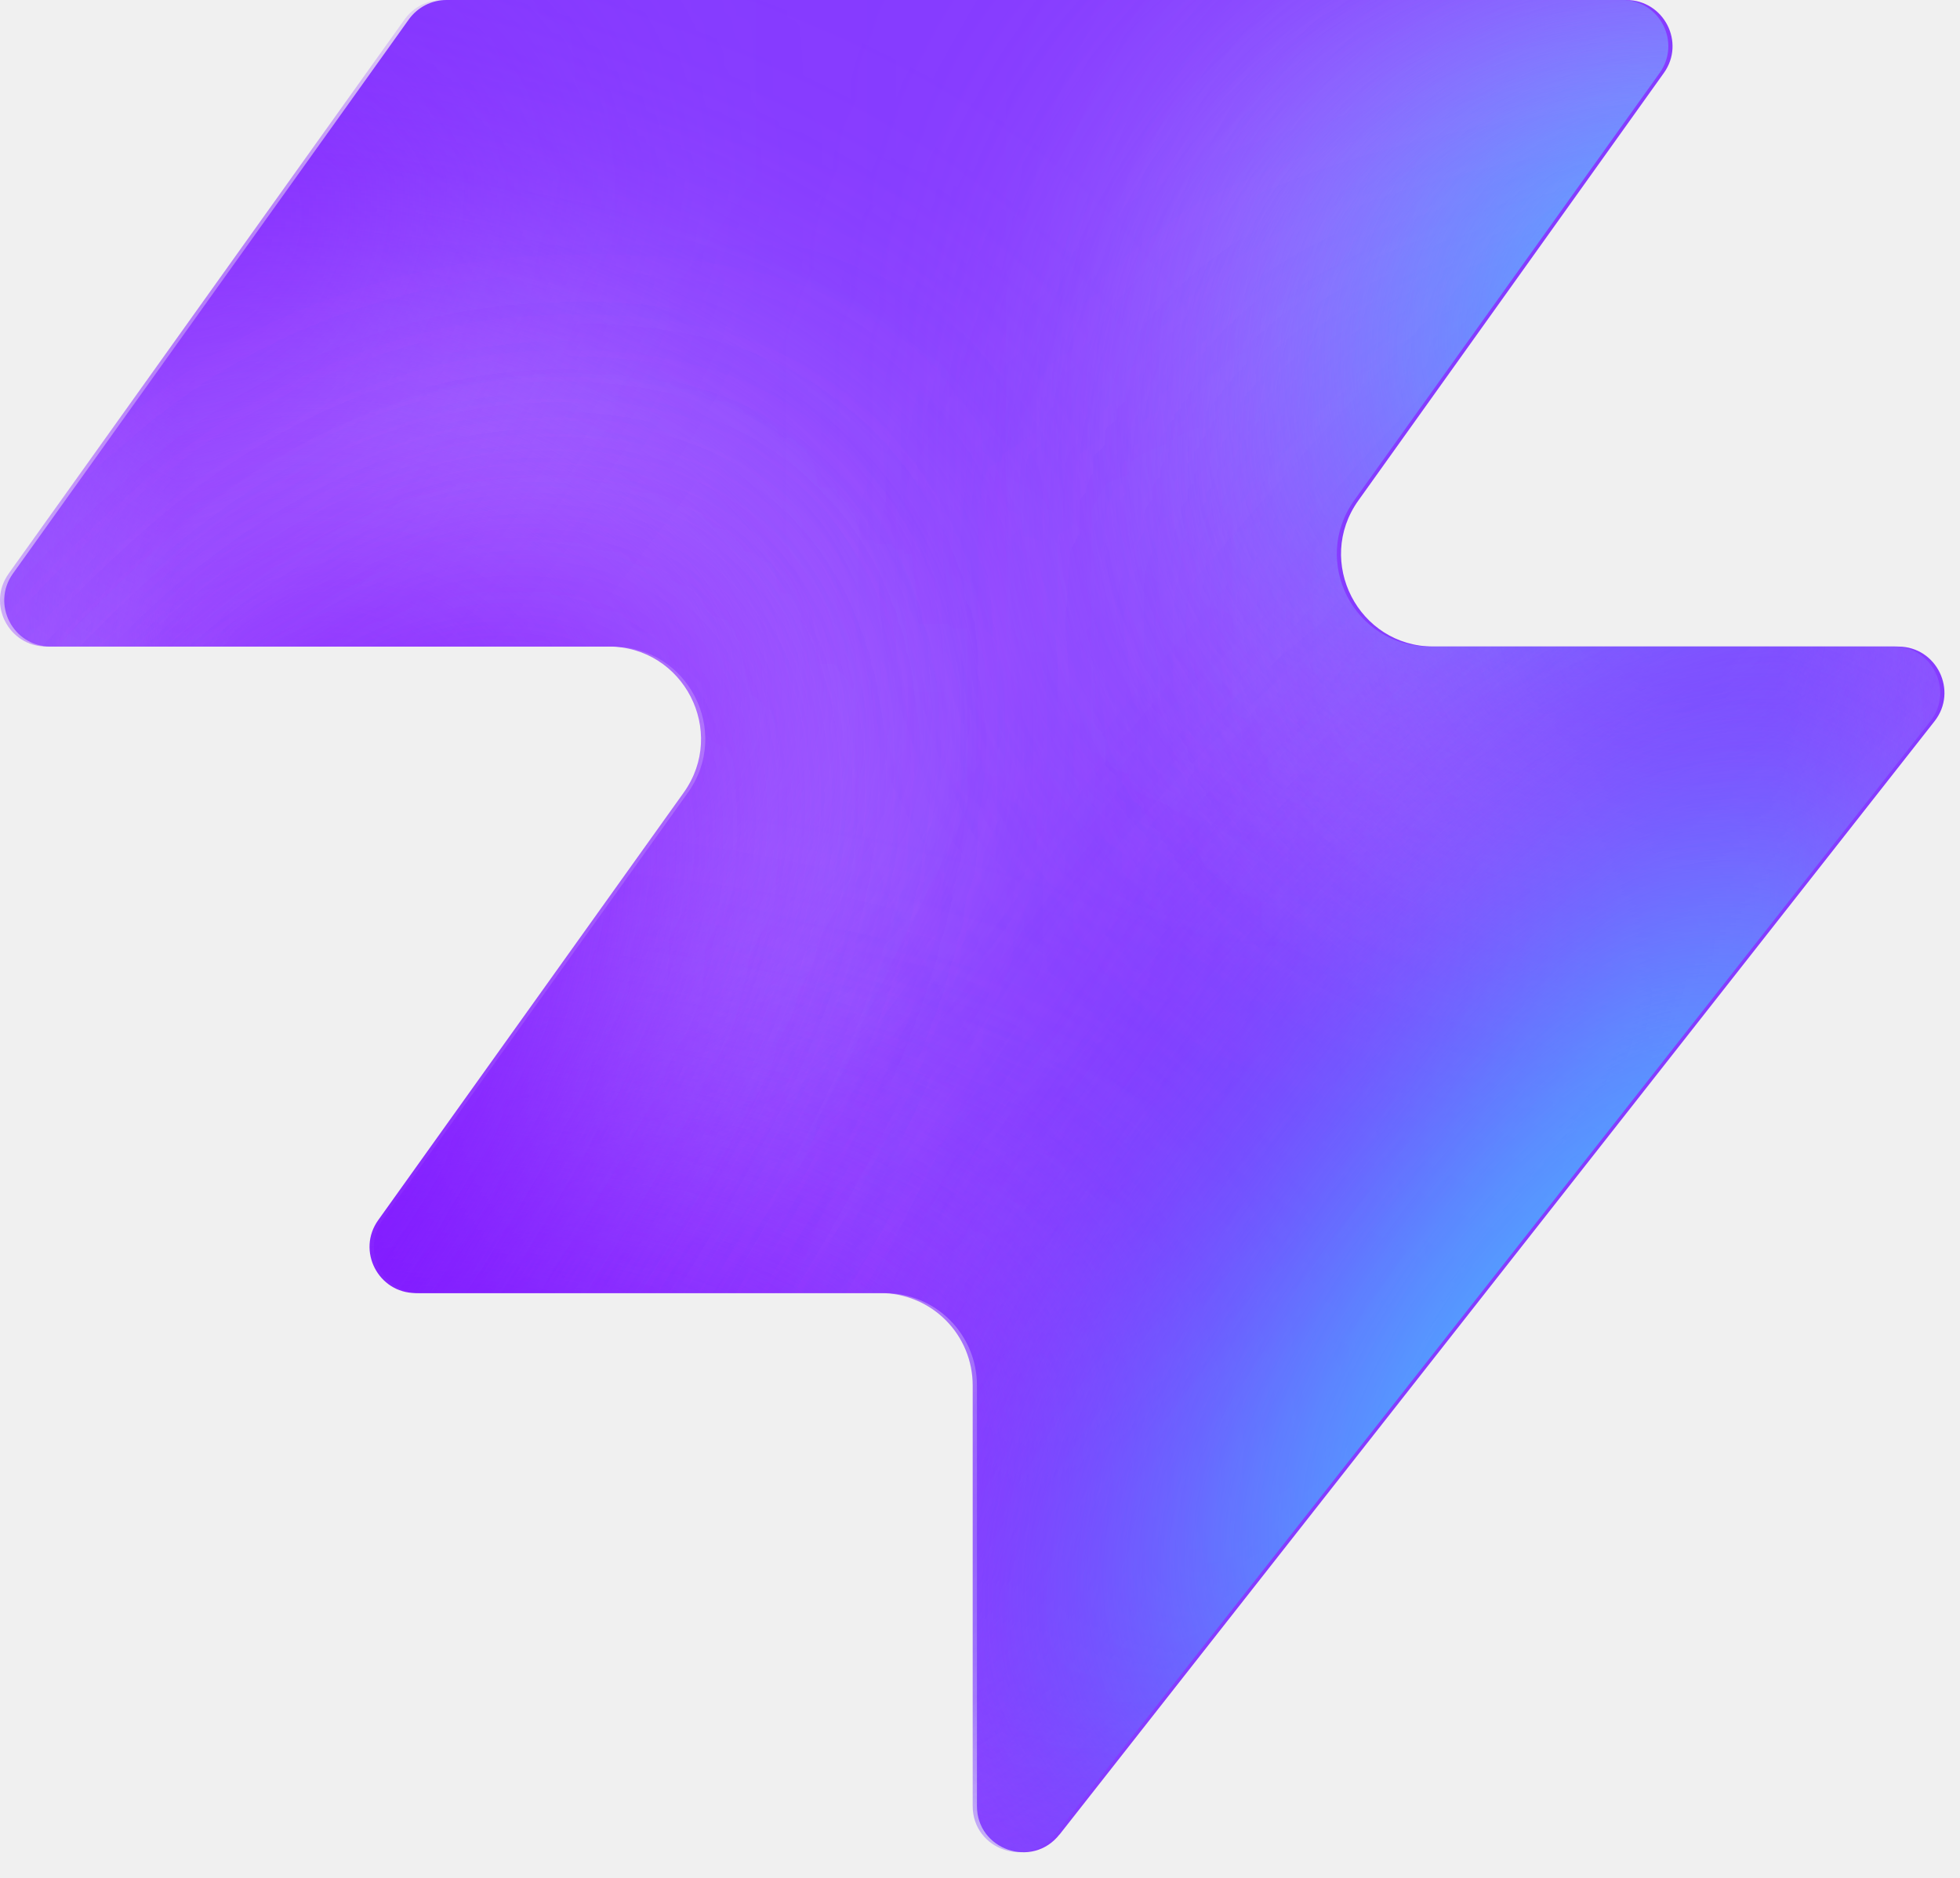
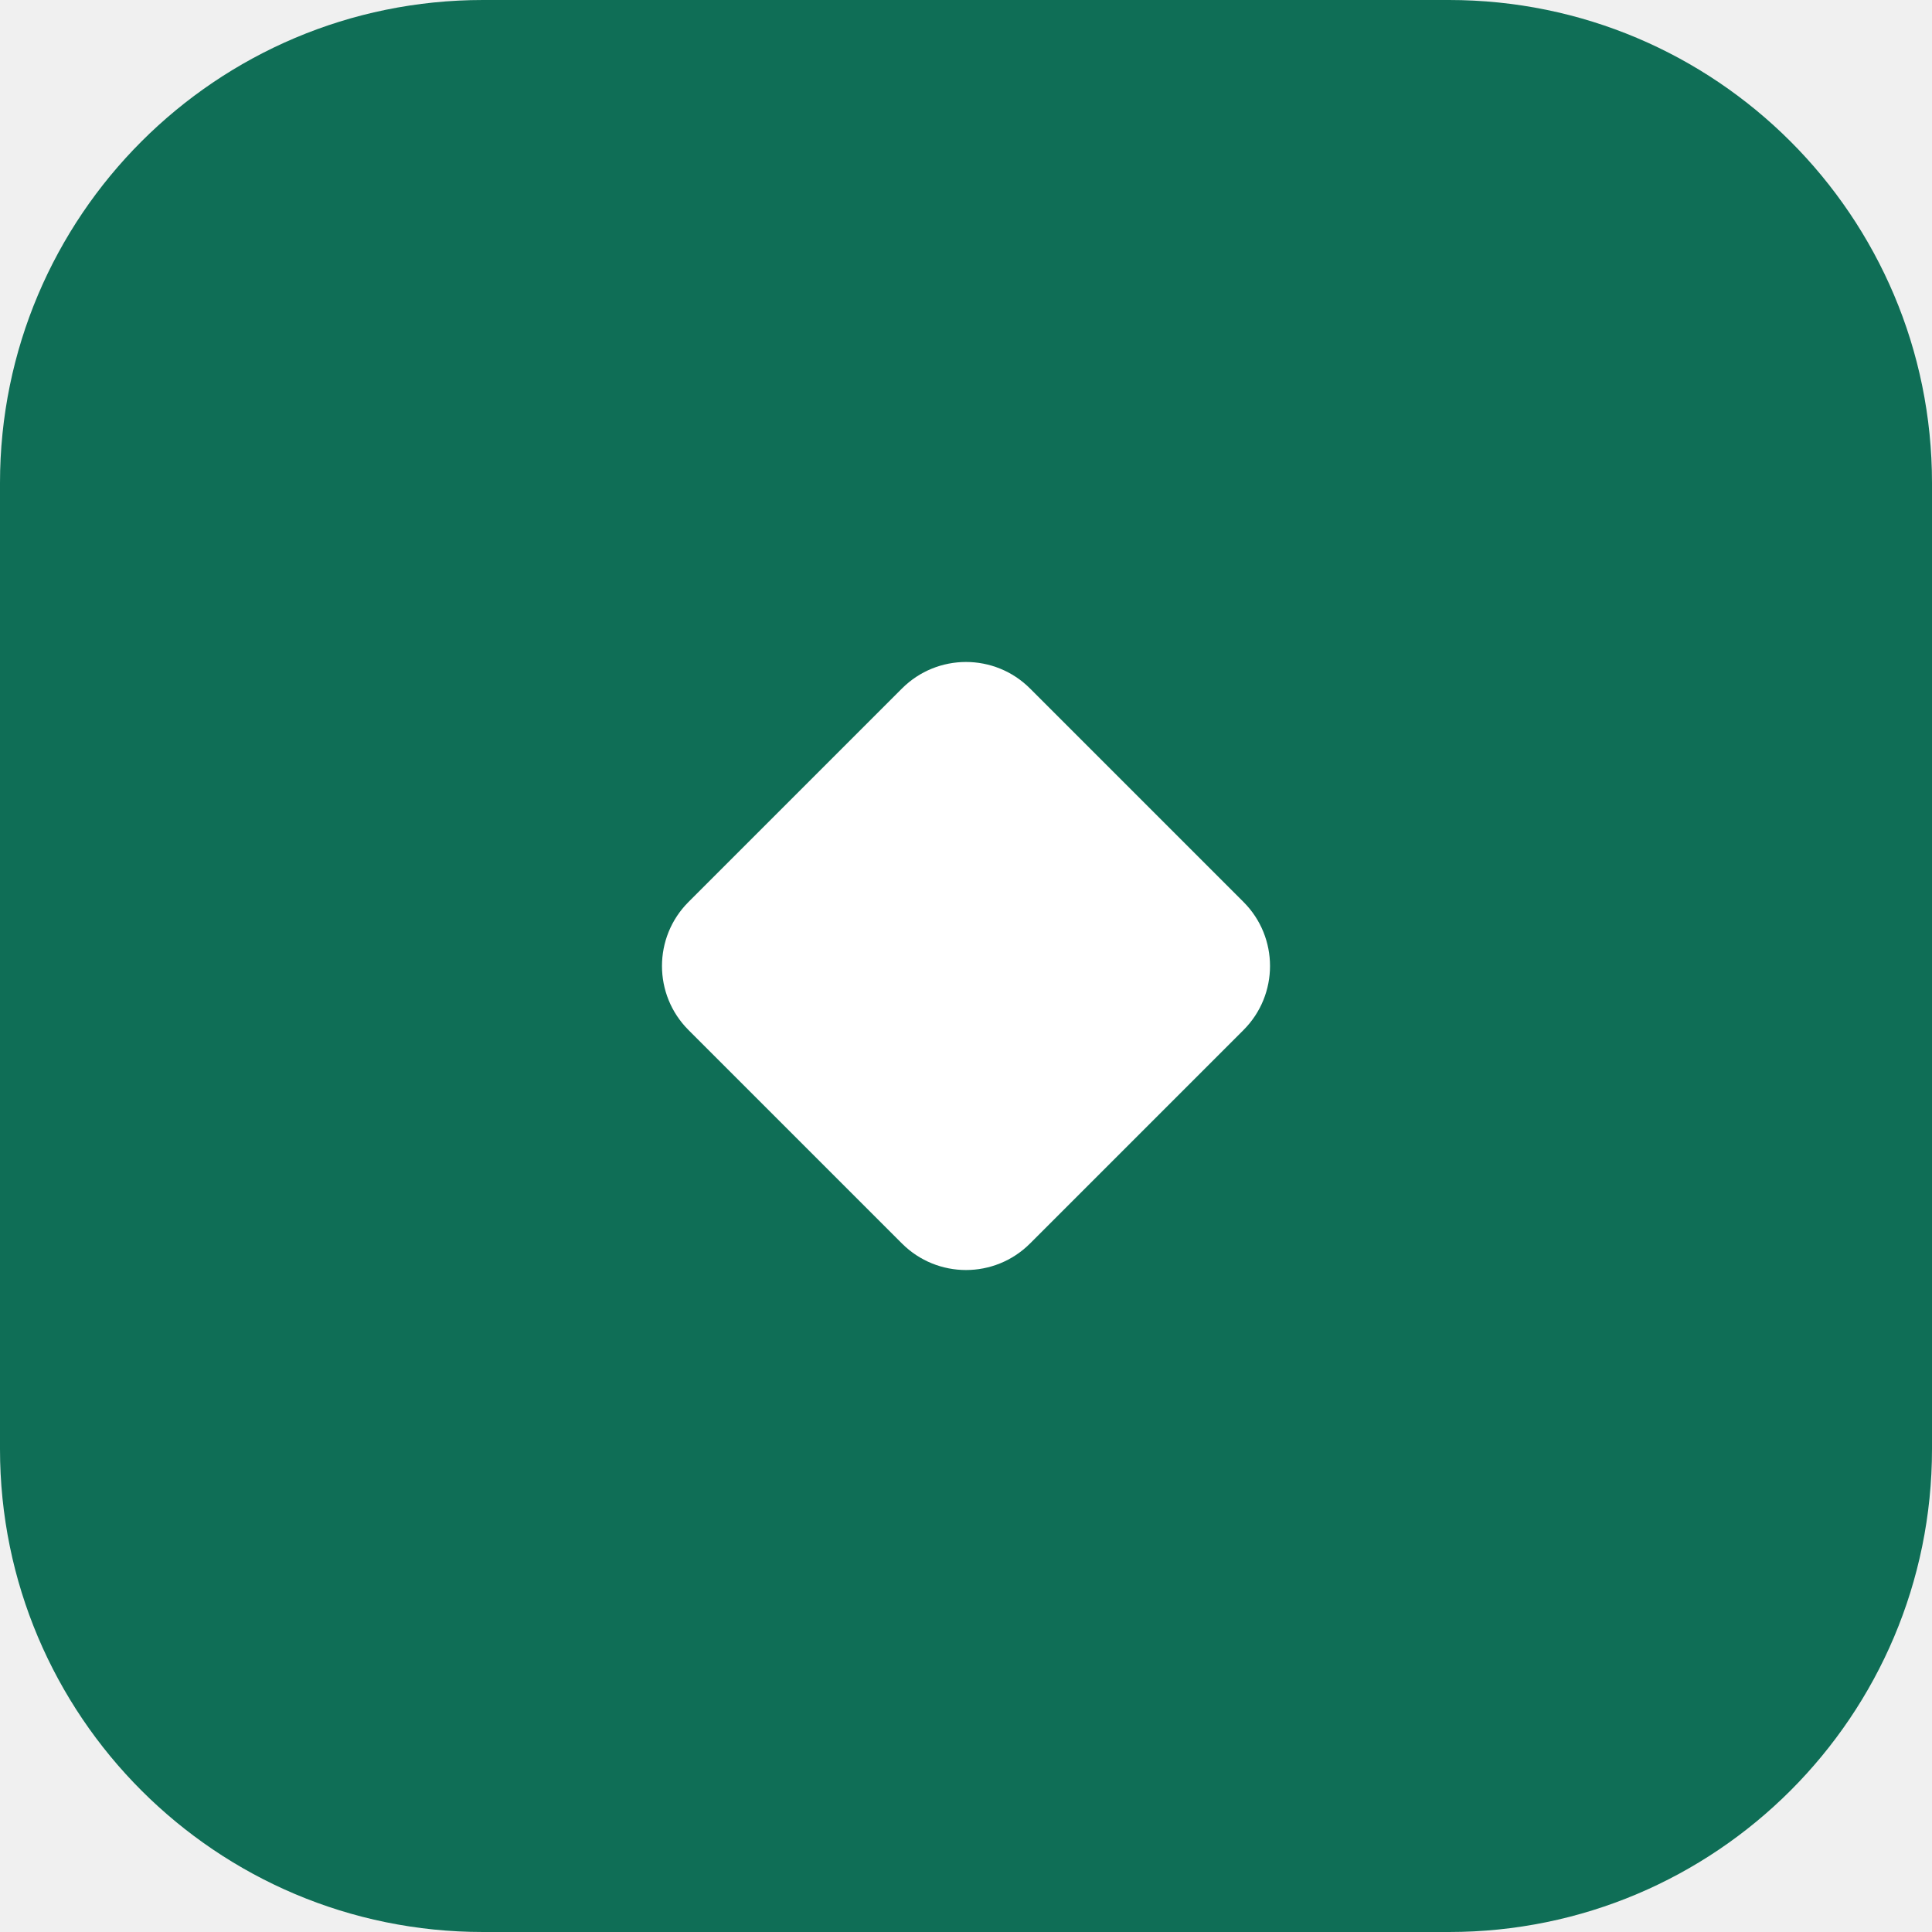
- <svg xmlns="http://www.w3.org/2000/svg" width="48" height="46" fill="none" viewBox="0 0 48 46">
-   <path fill="#863bff" d="M25.946 44.938c-.664.845-2.021.375-2.021-.698V33.937a2.26 2.26 0 0 0-2.262-2.262H10.287c-.92 0-1.456-1.04-.92-1.788l7.48-10.471c1.07-1.497 0-3.578-1.842-3.578H1.237c-.92 0-1.456-1.04-.92-1.788L10.013.474c.214-.297.556-.474.92-.474h28.894c.92 0 1.456 1.04.92 1.788l-7.48 10.471c-1.07 1.498 0 3.579 1.842 3.579h11.377c.943 0 1.473 1.088.89 1.83L25.947 44.94z" style="fill:#863bff;fill:color(display-p3 .525 .23 1);fill-opacity:1" />
-   <mask id="a" width="48" height="46" x="0" y="0" maskUnits="userSpaceOnUse" style="mask-type:alpha">
-     <path fill="#000" d="M25.842 44.938c-.664.844-2.021.375-2.021-.698V33.937a2.26 2.26 0 0 0-2.262-2.262H10.183c-.92 0-1.456-1.04-.92-1.788l7.48-10.471c1.07-1.498 0-3.579-1.842-3.579H1.133c-.92 0-1.456-1.04-.92-1.787L9.91.473c.214-.297.556-.474.92-.474h28.894c.92 0 1.456 1.04.92 1.788l-7.48 10.471c-1.07 1.498 0 3.578 1.842 3.578h11.377c.943 0 1.473 1.088.89 1.832L25.843 44.94z" style="fill:#000;fill-opacity:1" />
-   </mask>
-   <g mask="url(#a)">
-     <g filter="url(#b)">
-       <ellipse cx="5.508" cy="14.704" fill="#ede6ff" rx="5.508" ry="14.704" style="fill:#ede6ff;fill:color(display-p3 .927 .903 1);fill-opacity:1" transform="matrix(.00324 1 1 -.00324 -4.47 31.516)" />
-     </g>
-     <g filter="url(#c)">
-       <ellipse cx="10.399" cy="29.851" fill="#ede6ff" rx="10.399" ry="29.851" style="fill:#ede6ff;fill:color(display-p3 .927 .903 1);fill-opacity:1" transform="matrix(.00324 1 1 -.00324 -39.328 7.883)" />
-     </g>
-     <g filter="url(#d)">
-       <ellipse cx="5.508" cy="30.487" fill="#7e14ff" rx="5.508" ry="30.487" style="fill:#7e14ff;fill:color(display-p3 .492 .077 1);fill-opacity:1" transform="rotate(89.814 -25.913 -14.639)scale(1 -1)" />
-     </g>
-     <g filter="url(#e)">
-       <ellipse cx="5.508" cy="30.599" fill="#7e14ff" rx="5.508" ry="30.599" style="fill:#7e14ff;fill:color(display-p3 .492 .077 1);fill-opacity:1" transform="rotate(89.814 -32.644 -3.334)scale(1 -1)" />
-     </g>
-     <g filter="url(#f)">
-       <ellipse cx="5.508" cy="30.599" fill="#7e14ff" rx="5.508" ry="30.599" style="fill:#7e14ff;fill:color(display-p3 .492 .077 1);fill-opacity:1" transform="matrix(.00324 1 1 -.00324 -34.34 30.47)" />
-     </g>
-     <g filter="url(#g)">
-       <ellipse cx="14.072" cy="22.078" fill="#ede6ff" rx="14.072" ry="22.078" style="fill:#ede6ff;fill:color(display-p3 .927 .903 1);fill-opacity:1" transform="rotate(93.35 24.506 48.493)scale(-1 1)" />
-     </g>
-     <g filter="url(#h)">
-       <ellipse cx="3.47" cy="21.501" fill="#7e14ff" rx="3.47" ry="21.501" style="fill:#7e14ff;fill:color(display-p3 .492 .077 1);fill-opacity:1" transform="rotate(89.009 28.708 47.59)scale(-1 1)" />
-     </g>
-     <g filter="url(#i)">
-       <ellipse cx="3.47" cy="21.501" fill="#7e14ff" rx="3.47" ry="21.501" style="fill:#7e14ff;fill:color(display-p3 .492 .077 1);fill-opacity:1" transform="rotate(89.009 28.708 47.59)scale(-1 1)" />
-     </g>
-     <g filter="url(#j)">
-       <ellipse cx=".387" cy="8.972" fill="#7e14ff" rx="4.407" ry="29.108" style="fill:#7e14ff;fill:color(display-p3 .492 .077 1);fill-opacity:1" transform="rotate(39.51 .387 8.972)" />
-     </g>
-     <g filter="url(#k)">
-       <ellipse cx="47.523" cy="-6.092" fill="#7e14ff" rx="4.407" ry="29.108" style="fill:#7e14ff;fill:color(display-p3 .492 .077 1);fill-opacity:1" transform="rotate(37.892 47.523 -6.092)" />
-     </g>
-     <g filter="url(#l)">
-       <ellipse cx="41.412" cy="6.333" fill="#47bfff" rx="5.971" ry="9.665" style="fill:#47bfff;fill:color(display-p3 .28 .748 1);fill-opacity:1" transform="rotate(37.892 41.412 6.333)" />
-     </g>
-     <g filter="url(#m)">
-       <ellipse cx="-1.879" cy="38.332" fill="#7e14ff" rx="4.407" ry="29.108" style="fill:#7e14ff;fill:color(display-p3 .492 .077 1);fill-opacity:1" transform="rotate(37.892 -1.88 38.332)" />
-     </g>
-     <g filter="url(#n)">
-       <ellipse cx="-1.879" cy="38.332" fill="#7e14ff" rx="4.407" ry="29.108" style="fill:#7e14ff;fill:color(display-p3 .492 .077 1);fill-opacity:1" transform="rotate(37.892 -1.88 38.332)" />
-     </g>
-     <g filter="url(#o)">
-       <ellipse cx="35.651" cy="29.907" fill="#7e14ff" rx="4.407" ry="29.108" style="fill:#7e14ff;fill:color(display-p3 .492 .077 1);fill-opacity:1" transform="rotate(37.892 35.651 29.907)" />
-     </g>
-     <g filter="url(#p)">
-       <ellipse cx="38.418" cy="32.4" fill="#47bfff" rx="5.971" ry="15.297" style="fill:#47bfff;fill:color(display-p3 .28 .748 1);fill-opacity:1" transform="rotate(37.892 38.418 32.4)" />
-     </g>
-   </g>
-   <defs>
-     <filter id="b" width="60.045" height="41.654" x="-19.77" y="16.149" color-interpolation-filters="sRGB" filterUnits="userSpaceOnUse">
-       <feFlood flood-opacity="0" result="BackgroundImageFix" />
-       <feBlend in="SourceGraphic" in2="BackgroundImageFix" result="shape" />
-       <feGaussianBlur result="effect1_foregroundBlur_2002_17158" stdDeviation="7.659" />
-     </filter>
-     <filter id="c" width="90.34" height="51.437" x="-54.613" y="-7.533" color-interpolation-filters="sRGB" filterUnits="userSpaceOnUse">
-       <feFlood flood-opacity="0" result="BackgroundImageFix" />
-       <feBlend in="SourceGraphic" in2="BackgroundImageFix" result="shape" />
-       <feGaussianBlur result="effect1_foregroundBlur_2002_17158" stdDeviation="7.659" />
-     </filter>
-     <filter id="d" width="79.355" height="29.4" x="-49.64" y="2.03" color-interpolation-filters="sRGB" filterUnits="userSpaceOnUse">
-       <feFlood flood-opacity="0" result="BackgroundImageFix" />
-       <feBlend in="SourceGraphic" in2="BackgroundImageFix" result="shape" />
-       <feGaussianBlur result="effect1_foregroundBlur_2002_17158" stdDeviation="4.596" />
-     </filter>
-     <filter id="e" width="79.579" height="29.4" x="-45.045" y="20.029" color-interpolation-filters="sRGB" filterUnits="userSpaceOnUse">
-       <feFlood flood-opacity="0" result="BackgroundImageFix" />
-       <feBlend in="SourceGraphic" in2="BackgroundImageFix" result="shape" />
-       <feGaussianBlur result="effect1_foregroundBlur_2002_17158" stdDeviation="4.596" />
-     </filter>
-     <filter id="f" width="79.579" height="29.4" x="-43.513" y="21.178" color-interpolation-filters="sRGB" filterUnits="userSpaceOnUse">
-       <feFlood flood-opacity="0" result="BackgroundImageFix" />
-       <feBlend in="SourceGraphic" in2="BackgroundImageFix" result="shape" />
-       <feGaussianBlur result="effect1_foregroundBlur_2002_17158" stdDeviation="4.596" />
-     </filter>
-     <filter id="g" width="74.749" height="58.852" x="15.756" y="-17.901" color-interpolation-filters="sRGB" filterUnits="userSpaceOnUse">
-       <feFlood flood-opacity="0" result="BackgroundImageFix" />
-       <feBlend in="SourceGraphic" in2="BackgroundImageFix" result="shape" />
-       <feGaussianBlur result="effect1_foregroundBlur_2002_17158" stdDeviation="7.659" />
-     </filter>
-     <filter id="h" width="61.377" height="25.362" x="23.548" y="2.284" color-interpolation-filters="sRGB" filterUnits="userSpaceOnUse">
-       <feFlood flood-opacity="0" result="BackgroundImageFix" />
-       <feBlend in="SourceGraphic" in2="BackgroundImageFix" result="shape" />
-       <feGaussianBlur result="effect1_foregroundBlur_2002_17158" stdDeviation="4.596" />
-     </filter>
-     <filter id="i" width="61.377" height="25.362" x="23.548" y="2.284" color-interpolation-filters="sRGB" filterUnits="userSpaceOnUse">
-       <feFlood flood-opacity="0" result="BackgroundImageFix" />
-       <feBlend in="SourceGraphic" in2="BackgroundImageFix" result="shape" />
-       <feGaussianBlur result="effect1_foregroundBlur_2002_17158" stdDeviation="4.596" />
-     </filter>
-     <filter id="j" width="56.045" height="63.649" x="-27.636" y="-22.853" color-interpolation-filters="sRGB" filterUnits="userSpaceOnUse">
-       <feFlood flood-opacity="0" result="BackgroundImageFix" />
-       <feBlend in="SourceGraphic" in2="BackgroundImageFix" result="shape" />
-       <feGaussianBlur result="effect1_foregroundBlur_2002_17158" stdDeviation="4.596" />
-     </filter>
-     <filter id="k" width="54.814" height="64.646" x="20.116" y="-38.415" color-interpolation-filters="sRGB" filterUnits="userSpaceOnUse">
-       <feFlood flood-opacity="0" result="BackgroundImageFix" />
-       <feBlend in="SourceGraphic" in2="BackgroundImageFix" result="shape" />
-       <feGaussianBlur result="effect1_foregroundBlur_2002_17158" stdDeviation="4.596" />
-     </filter>
-     <filter id="l" width="33.541" height="35.313" x="24.641" y="-11.323" color-interpolation-filters="sRGB" filterUnits="userSpaceOnUse">
-       <feFlood flood-opacity="0" result="BackgroundImageFix" />
-       <feBlend in="SourceGraphic" in2="BackgroundImageFix" result="shape" />
-       <feGaussianBlur result="effect1_foregroundBlur_2002_17158" stdDeviation="4.596" />
-     </filter>
-     <filter id="m" width="54.814" height="64.646" x="-29.286" y="6.009" color-interpolation-filters="sRGB" filterUnits="userSpaceOnUse">
-       <feFlood flood-opacity="0" result="BackgroundImageFix" />
-       <feBlend in="SourceGraphic" in2="BackgroundImageFix" result="shape" />
-       <feGaussianBlur result="effect1_foregroundBlur_2002_17158" stdDeviation="4.596" />
-     </filter>
-     <filter id="n" width="54.814" height="64.646" x="-29.286" y="6.009" color-interpolation-filters="sRGB" filterUnits="userSpaceOnUse">
-       <feFlood flood-opacity="0" result="BackgroundImageFix" />
-       <feBlend in="SourceGraphic" in2="BackgroundImageFix" result="shape" />
-       <feGaussianBlur result="effect1_foregroundBlur_2002_17158" stdDeviation="4.596" />
-     </filter>
-     <filter id="o" width="54.814" height="64.646" x="8.244" y="-2.416" color-interpolation-filters="sRGB" filterUnits="userSpaceOnUse">
-       <feFlood flood-opacity="0" result="BackgroundImageFix" />
-       <feBlend in="SourceGraphic" in2="BackgroundImageFix" result="shape" />
-       <feGaussianBlur result="effect1_foregroundBlur_2002_17158" stdDeviation="4.596" />
-     </filter>
-     <filter id="p" width="39.409" height="43.623" x="18.713" y="10.588" color-interpolation-filters="sRGB" filterUnits="userSpaceOnUse">
-       <feFlood flood-opacity="0" result="BackgroundImageFix" />
-       <feBlend in="SourceGraphic" in2="BackgroundImageFix" result="shape" />
-       <feGaussianBlur result="effect1_foregroundBlur_2002_17158" stdDeviation="4.596" />
-     </filter>
-   </defs>
+ <svg xmlns="http://www.w3.org/2000/svg" viewBox="0 0 32 32" fill="none">
+   <rect width="32" height="32" rx="8" fill="#0F6E56" />
+   <rect x="12" y="12" width="8" height="8" rx="1.5" fill="white" transform="rotate(45 16 16)" />
</svg>
